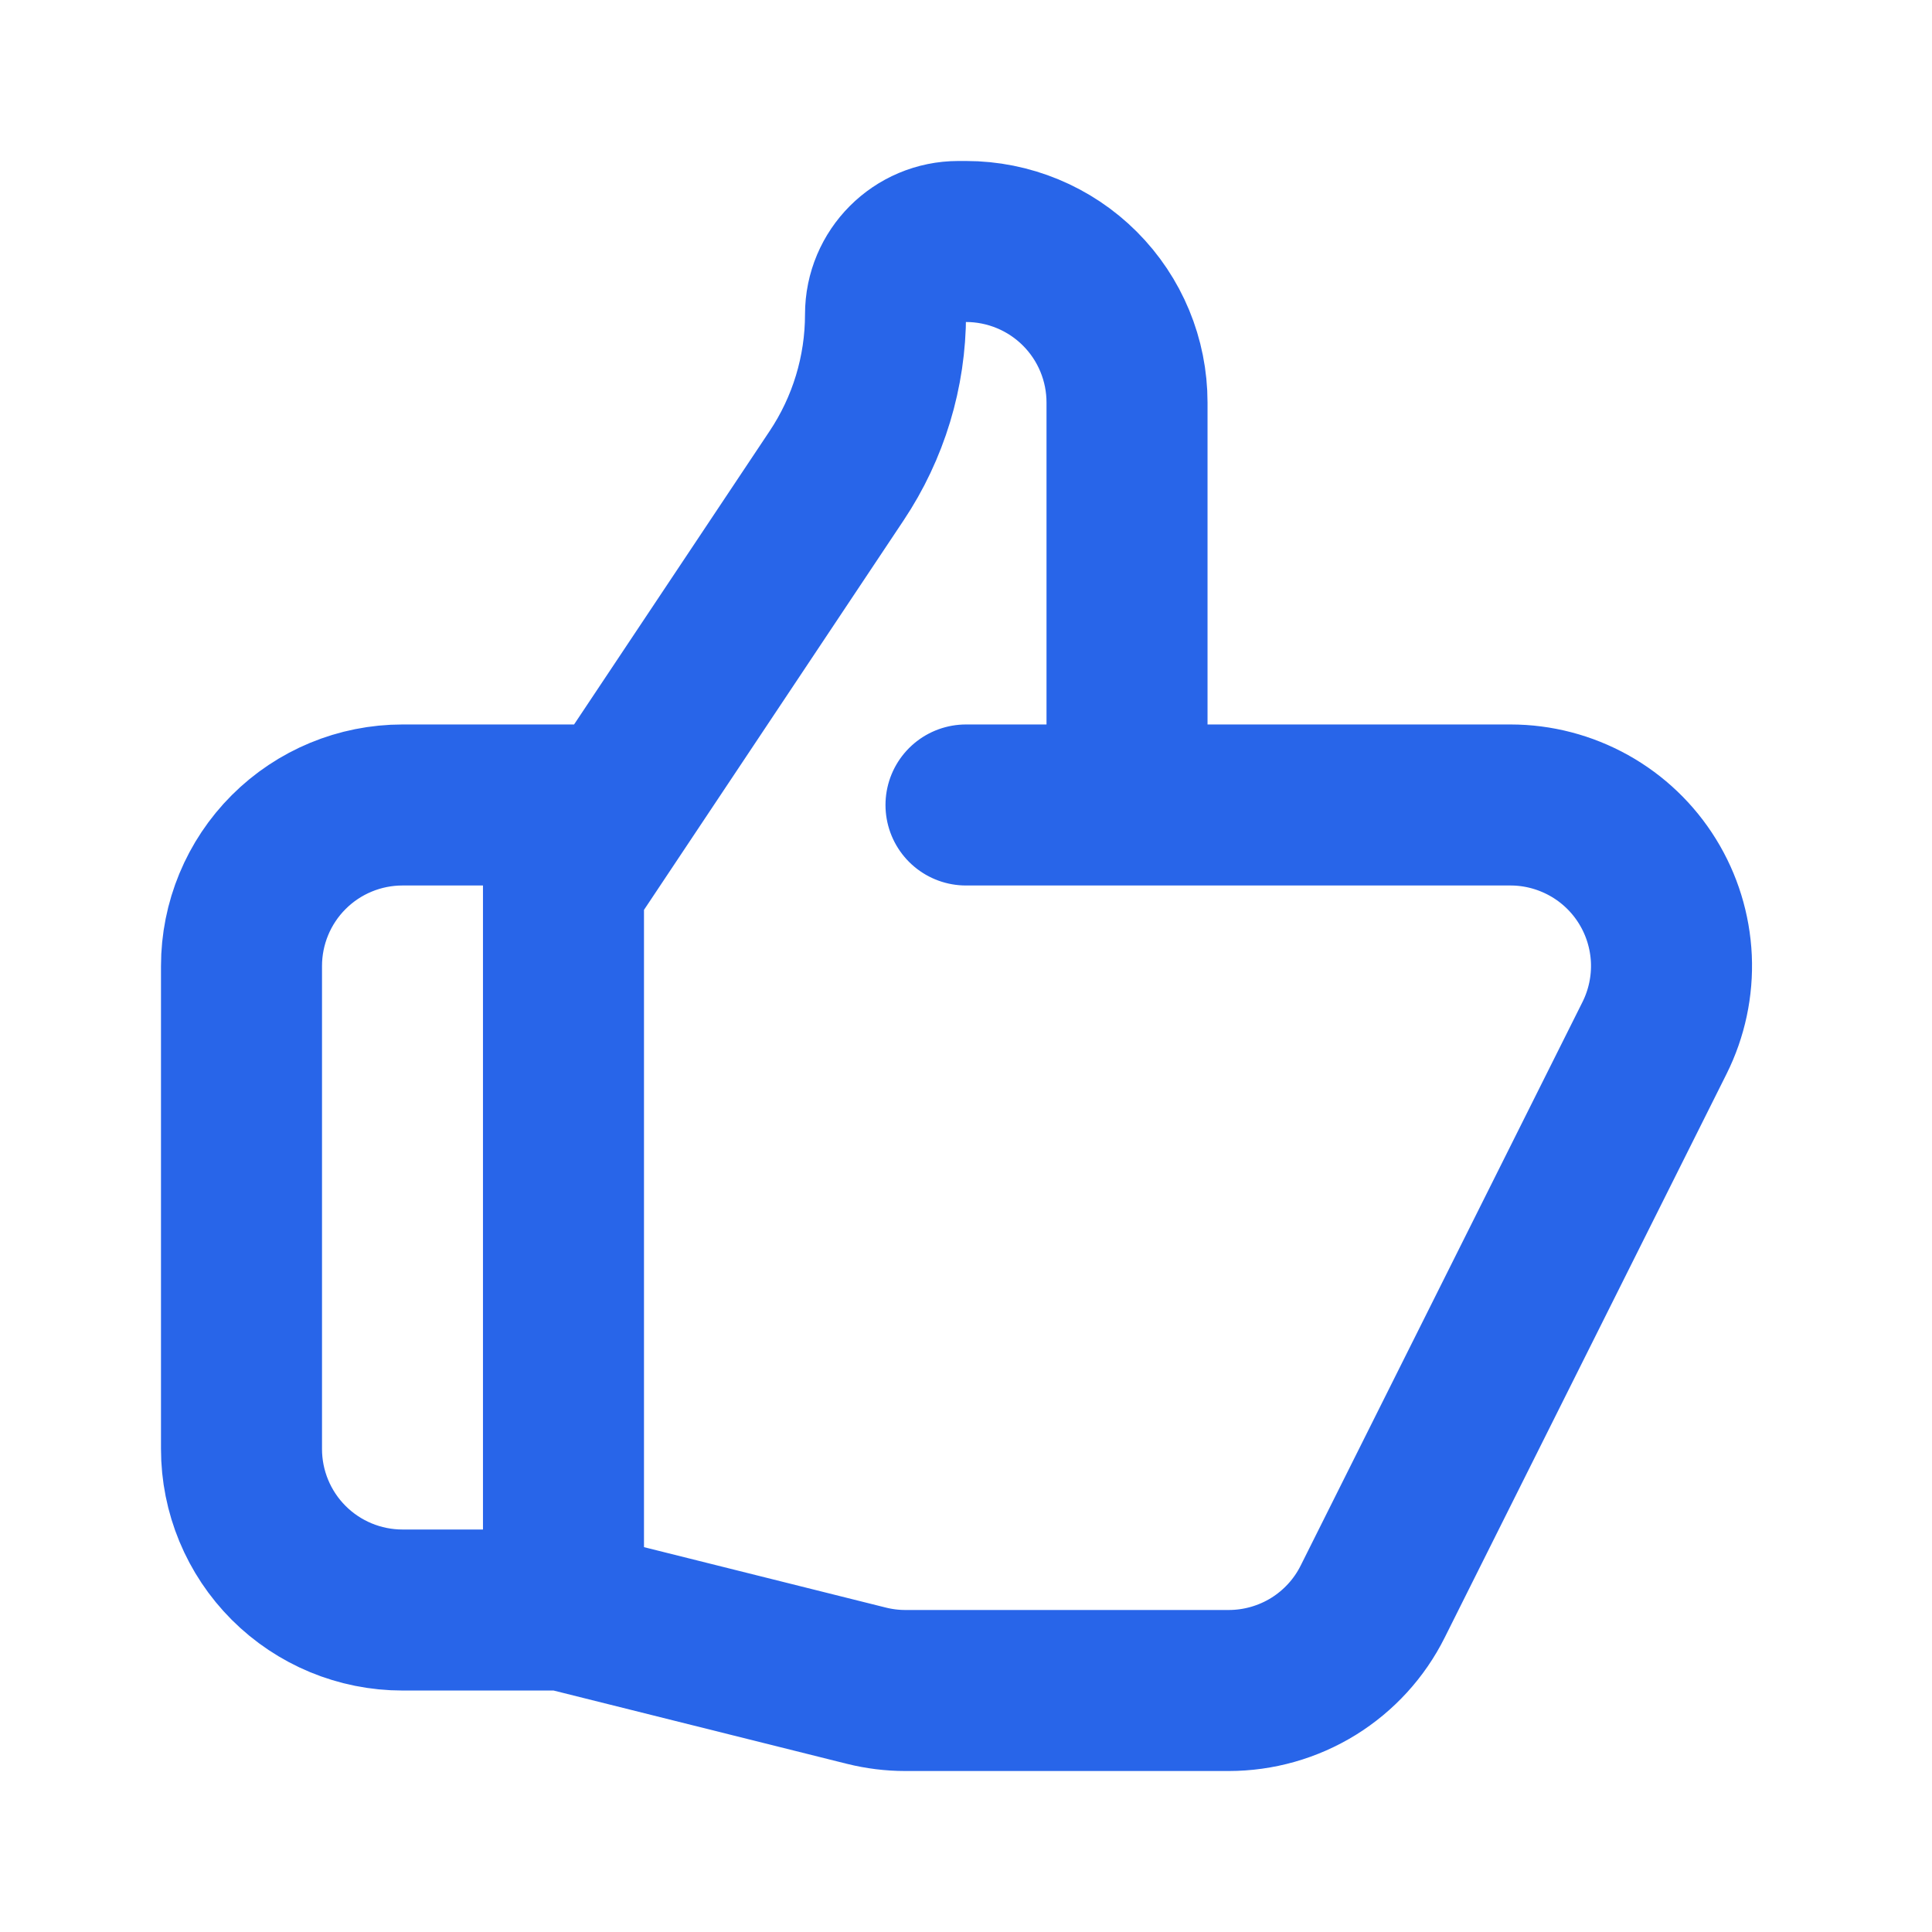
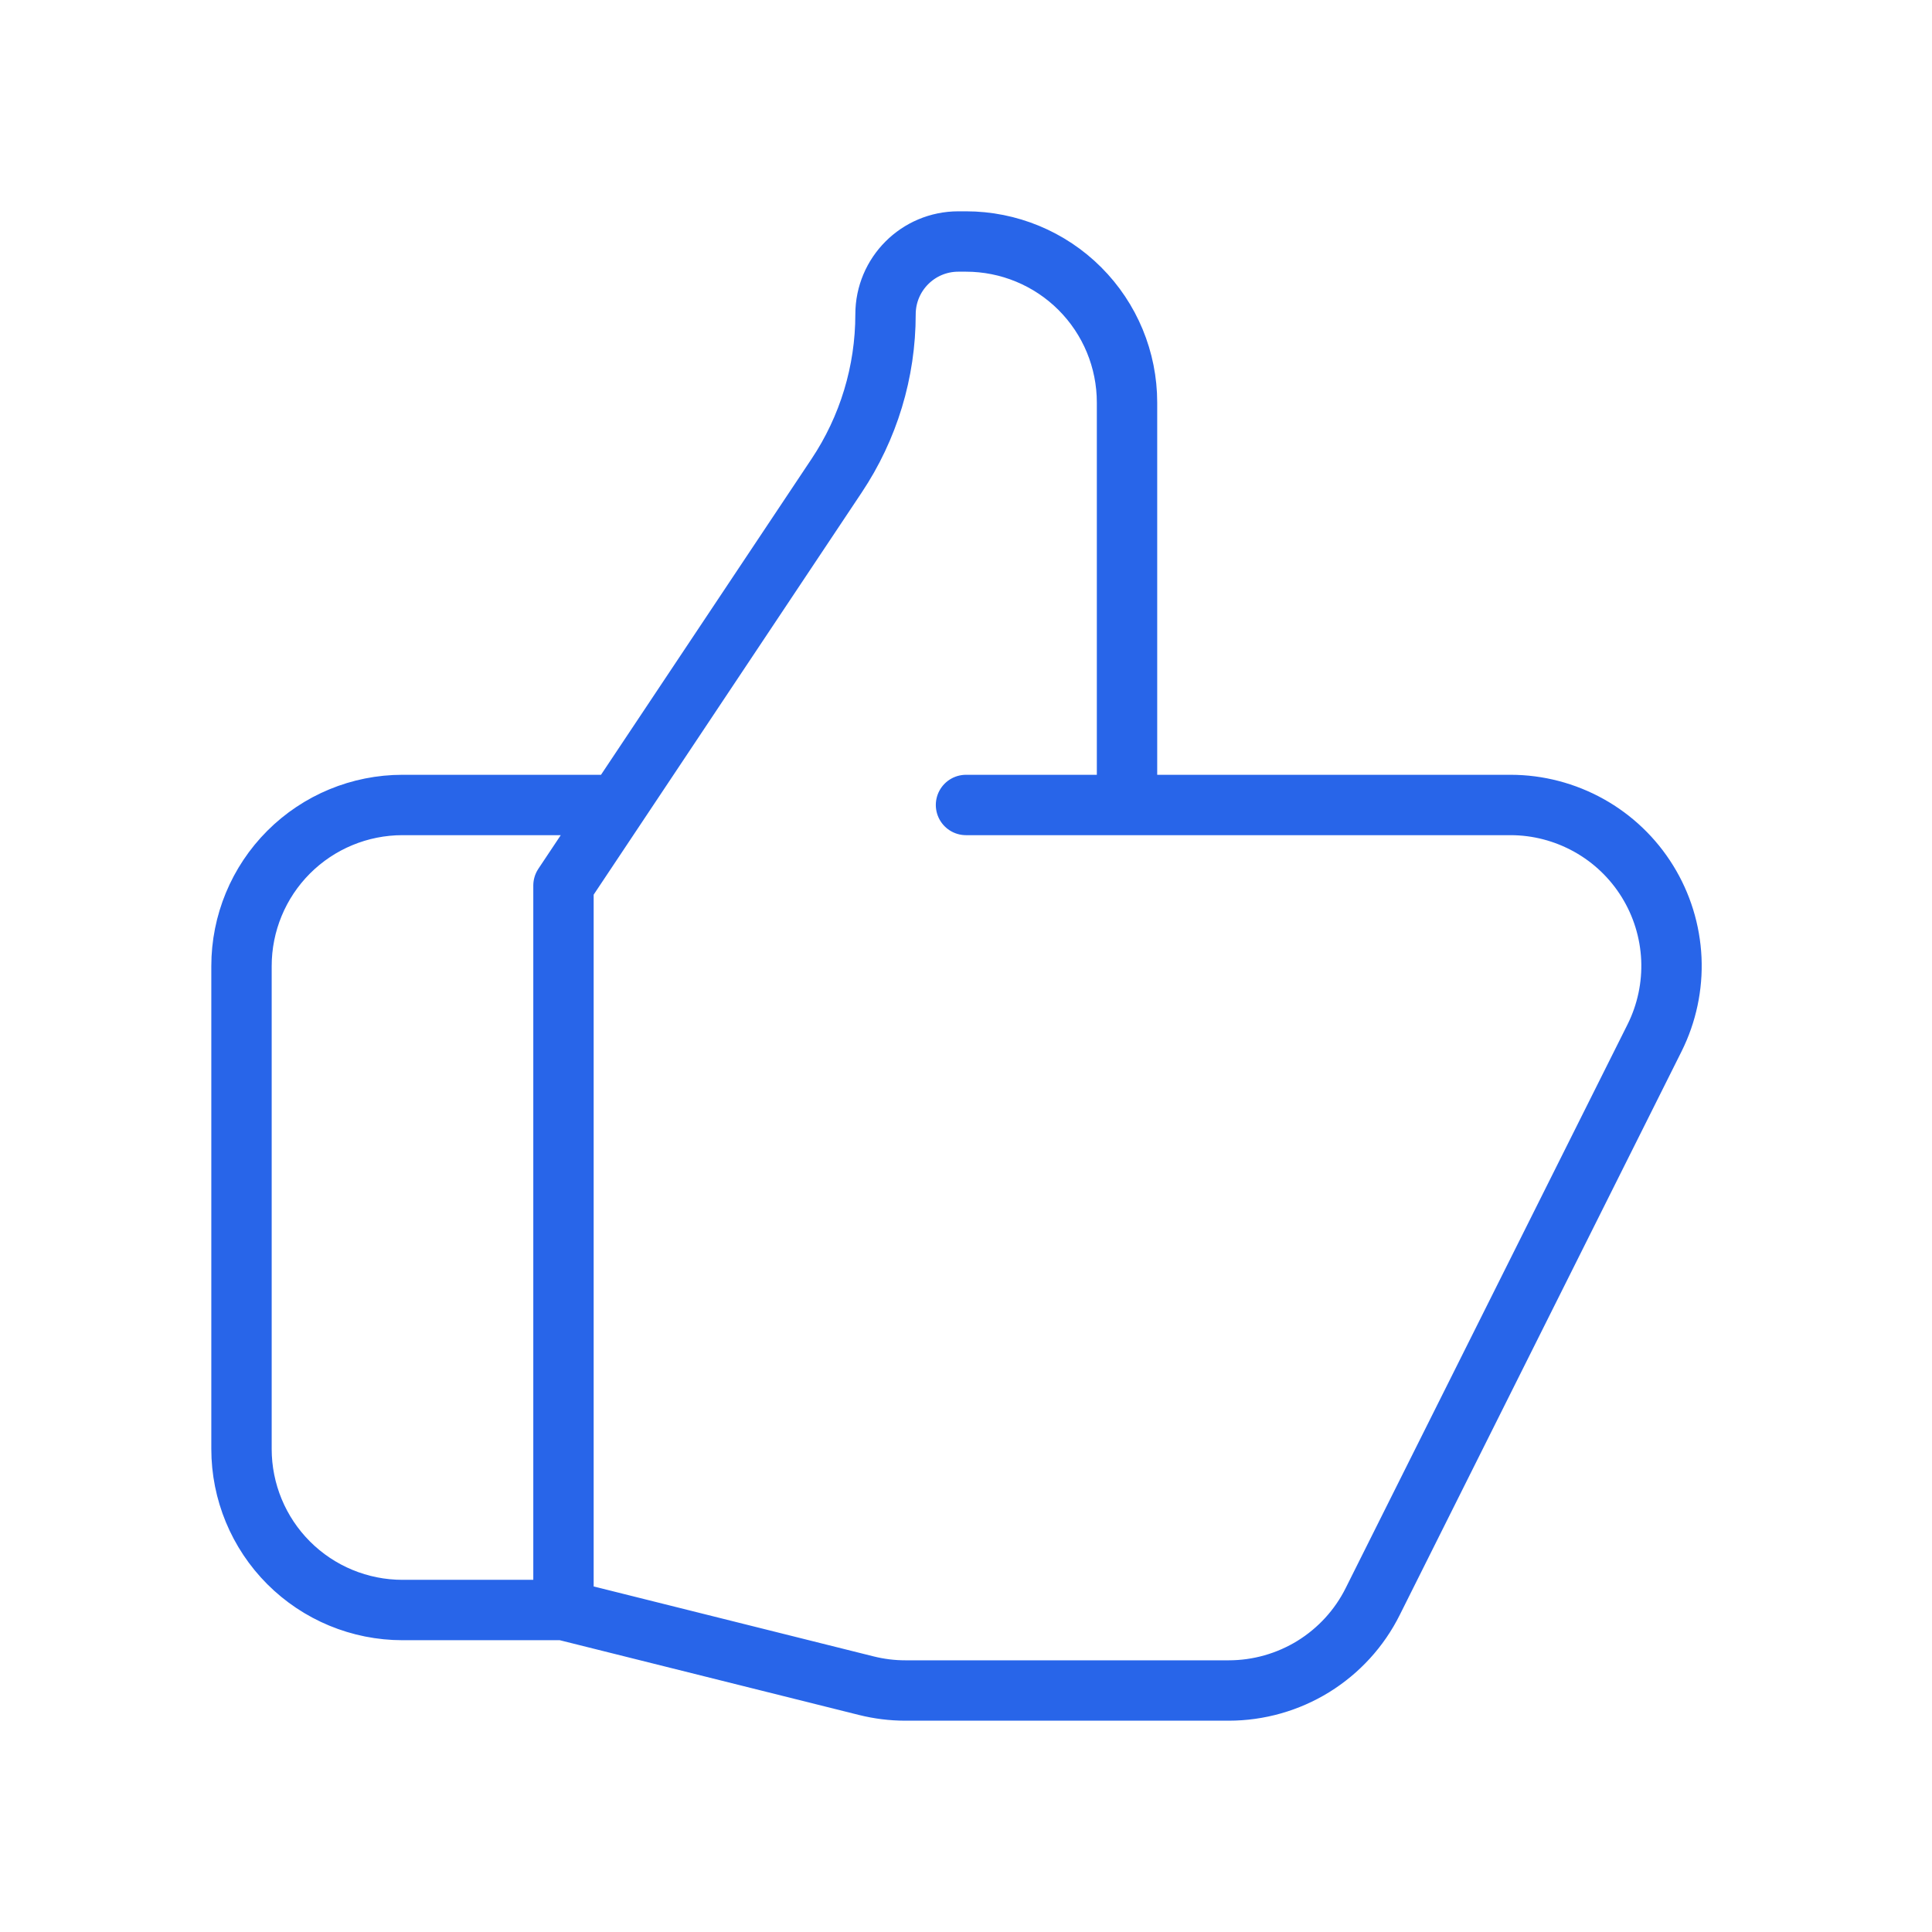
<svg xmlns="http://www.w3.org/2000/svg" width="32" height="32" viewBox="0 0 32 32" fill="none">
-   <path d="M18.667 13.333H25.019C25.473 13.333 25.92 13.45 26.317 13.671C26.714 13.892 27.048 14.211 27.287 14.598C27.526 14.984 27.662 15.426 27.683 15.88C27.703 16.334 27.607 16.785 27.404 17.192L22.737 26.525C22.516 26.969 22.175 27.341 21.754 27.602C21.332 27.862 20.846 28 20.351 28H14.995C14.777 28 14.56 27.973 14.348 27.92L9.333 26.667M18.667 13.333V6.667C18.667 5.959 18.386 5.281 17.886 4.781C17.386 4.281 16.707 4 16 4H15.873C15.207 4 14.667 4.54 14.667 5.207C14.667 6.159 14.385 7.089 13.856 7.881L9.333 14.667V26.667M18.667 13.333H16M9.333 26.667H6.667C5.959 26.667 5.281 26.386 4.781 25.886C4.281 25.386 4 24.707 4 24V16C4 15.293 4.281 14.614 4.781 14.114C5.281 13.614 5.959 13.333 6.667 13.333H10" stroke="#2865E9" stroke-width="2.667" stroke-linecap="round" stroke-linejoin="round" />
+   <path d="M18.667 13.333H25.019C25.473 13.333 25.92 13.45 26.317 13.671C26.714 13.892 27.048 14.211 27.287 14.598C27.526 14.984 27.662 15.426 27.683 15.88C27.703 16.334 27.607 16.785 27.404 17.192L22.737 26.525C22.516 26.969 22.175 27.341 21.754 27.602C21.332 27.862 20.846 28 20.351 28H14.995C14.777 28 14.56 27.973 14.348 27.92L9.333 26.667M18.667 13.333V6.667C18.667 5.959 18.386 5.281 17.886 4.781C17.386 4.281 16.707 4 16 4H15.873C15.207 4 14.667 4.54 14.667 5.207C14.667 6.159 14.385 7.089 13.856 7.881L9.333 14.667V26.667M18.667 13.333H16M9.333 26.667H6.667C5.959 26.667 5.281 26.386 4.781 25.886C4.281 25.386 4 24.707 4 24V16C4 15.293 4.281 14.614 4.781 14.114C5.281 13.614 5.959 13.333 6.667 13.333H10" stroke="#2865E9" strokeWidth="2.667" stroke-linecap="round" stroke-linejoin="round" />
</svg>
